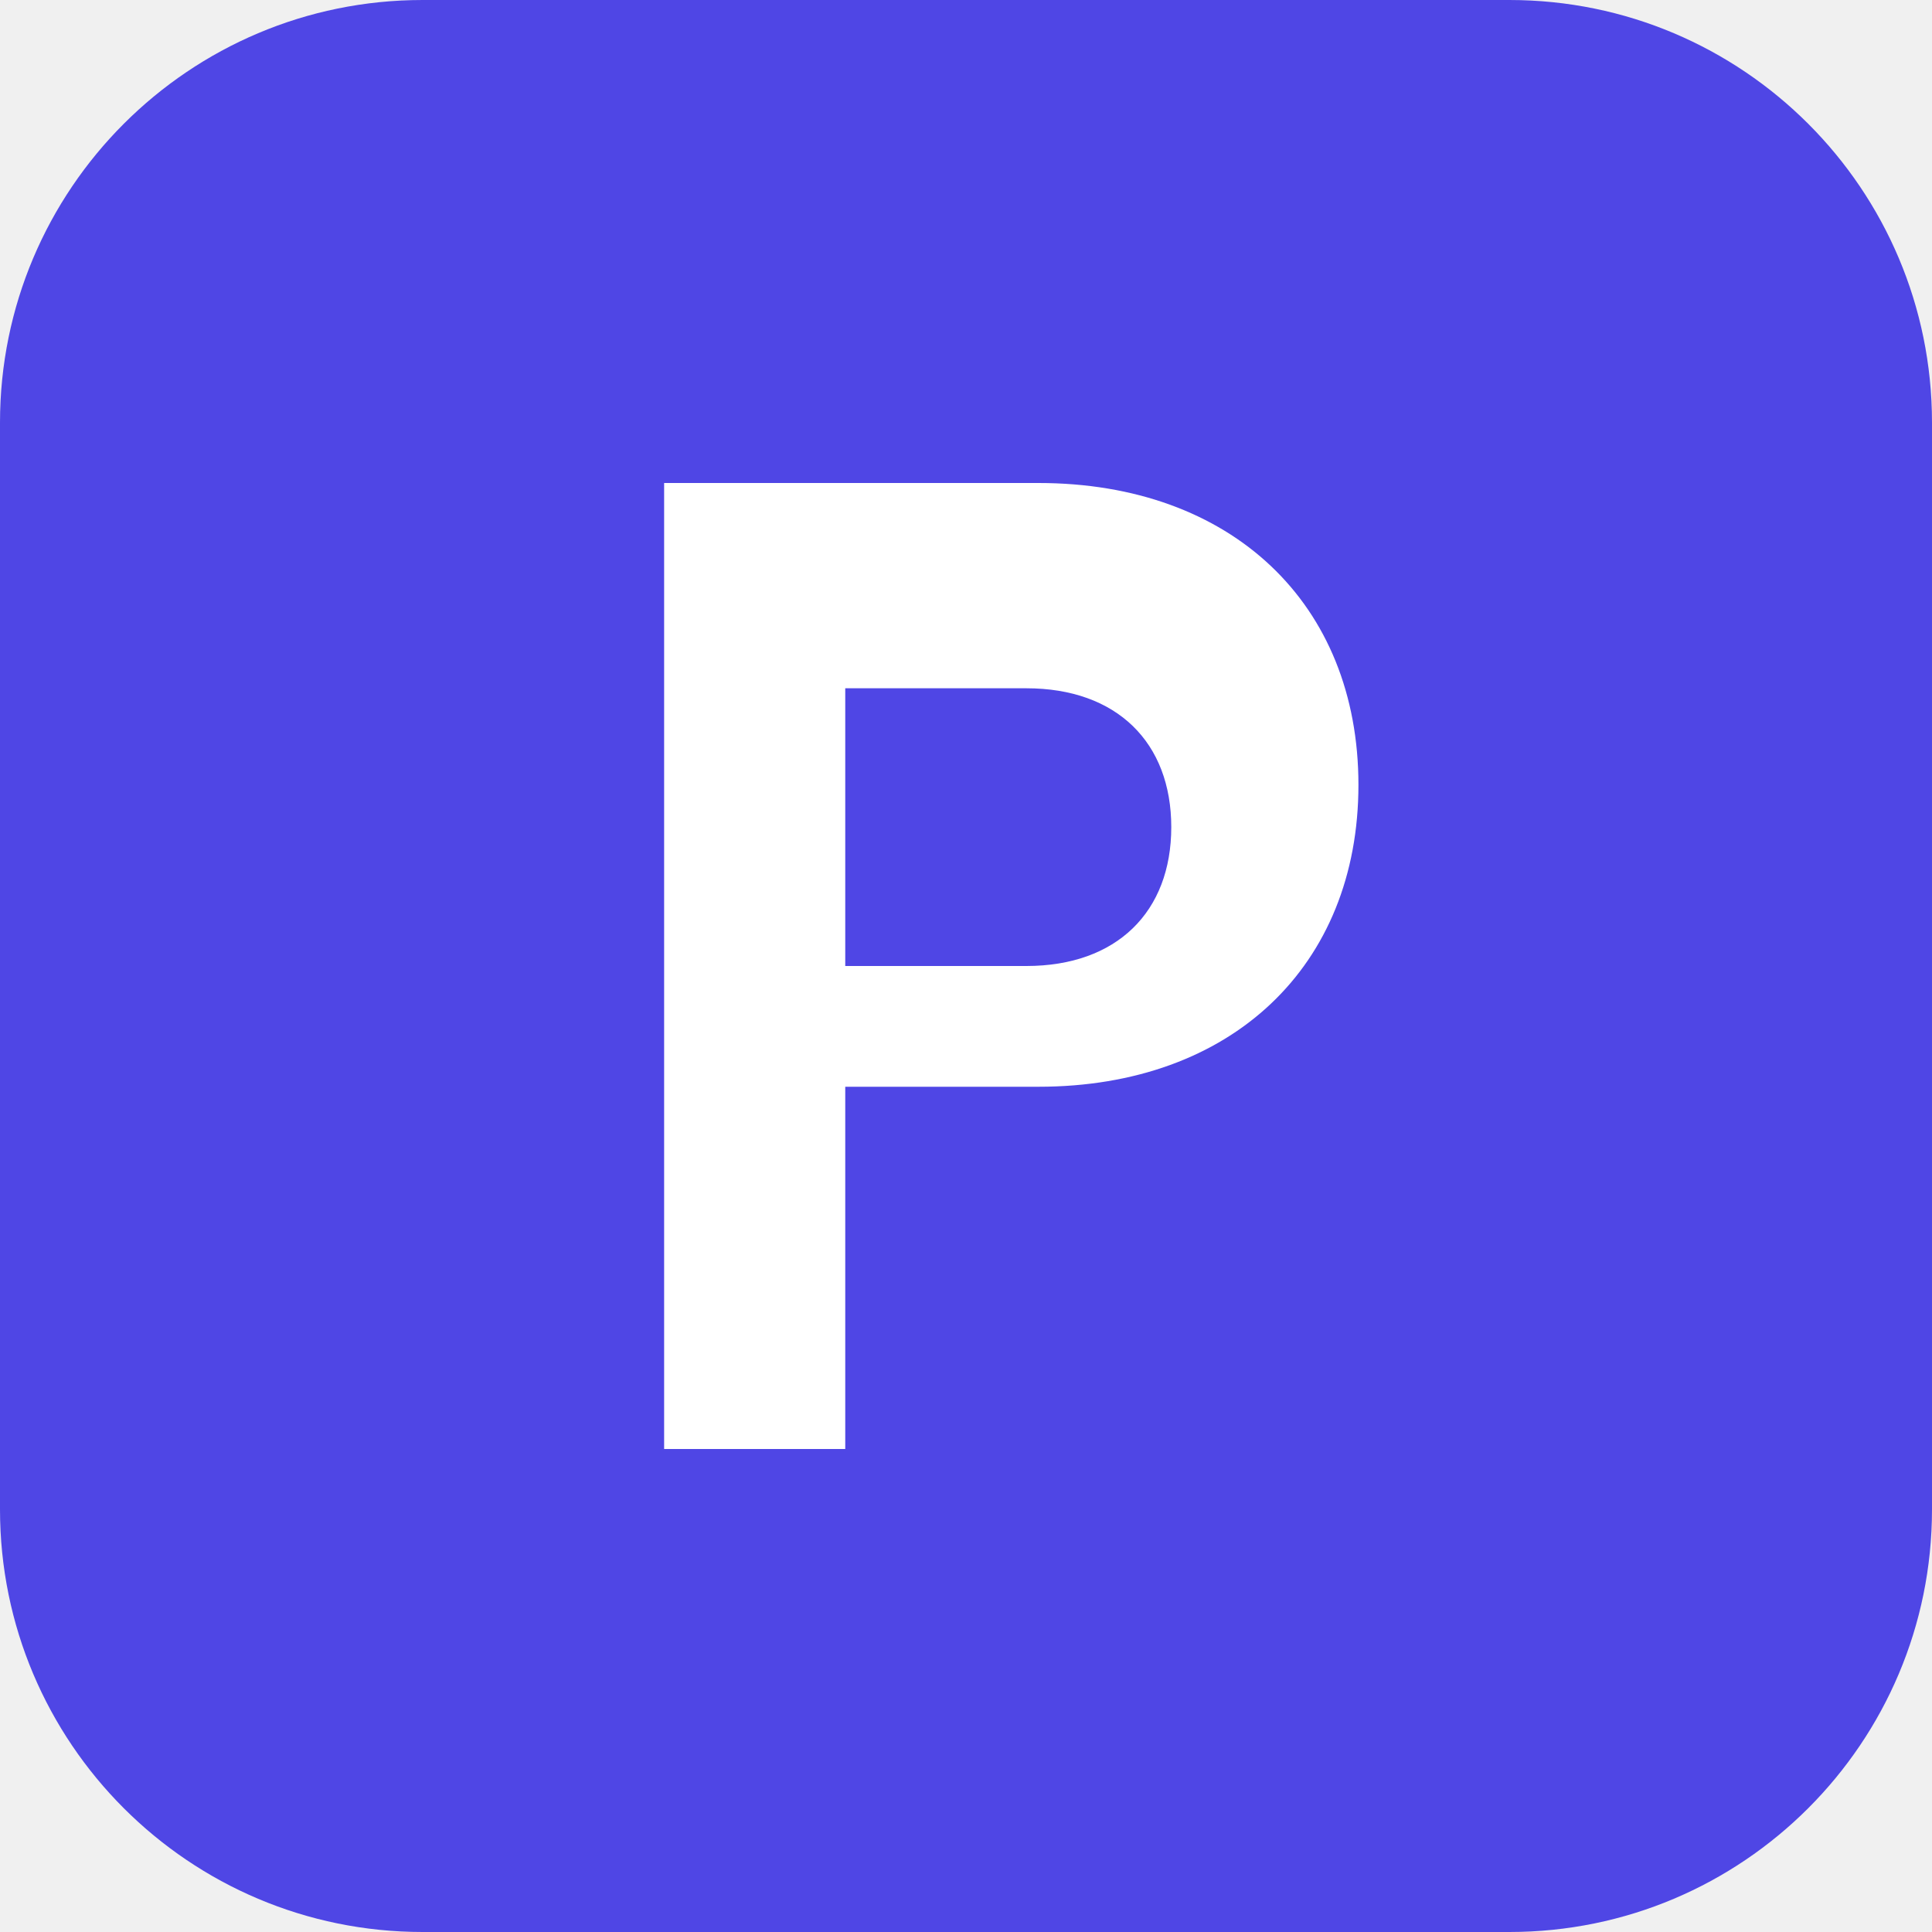
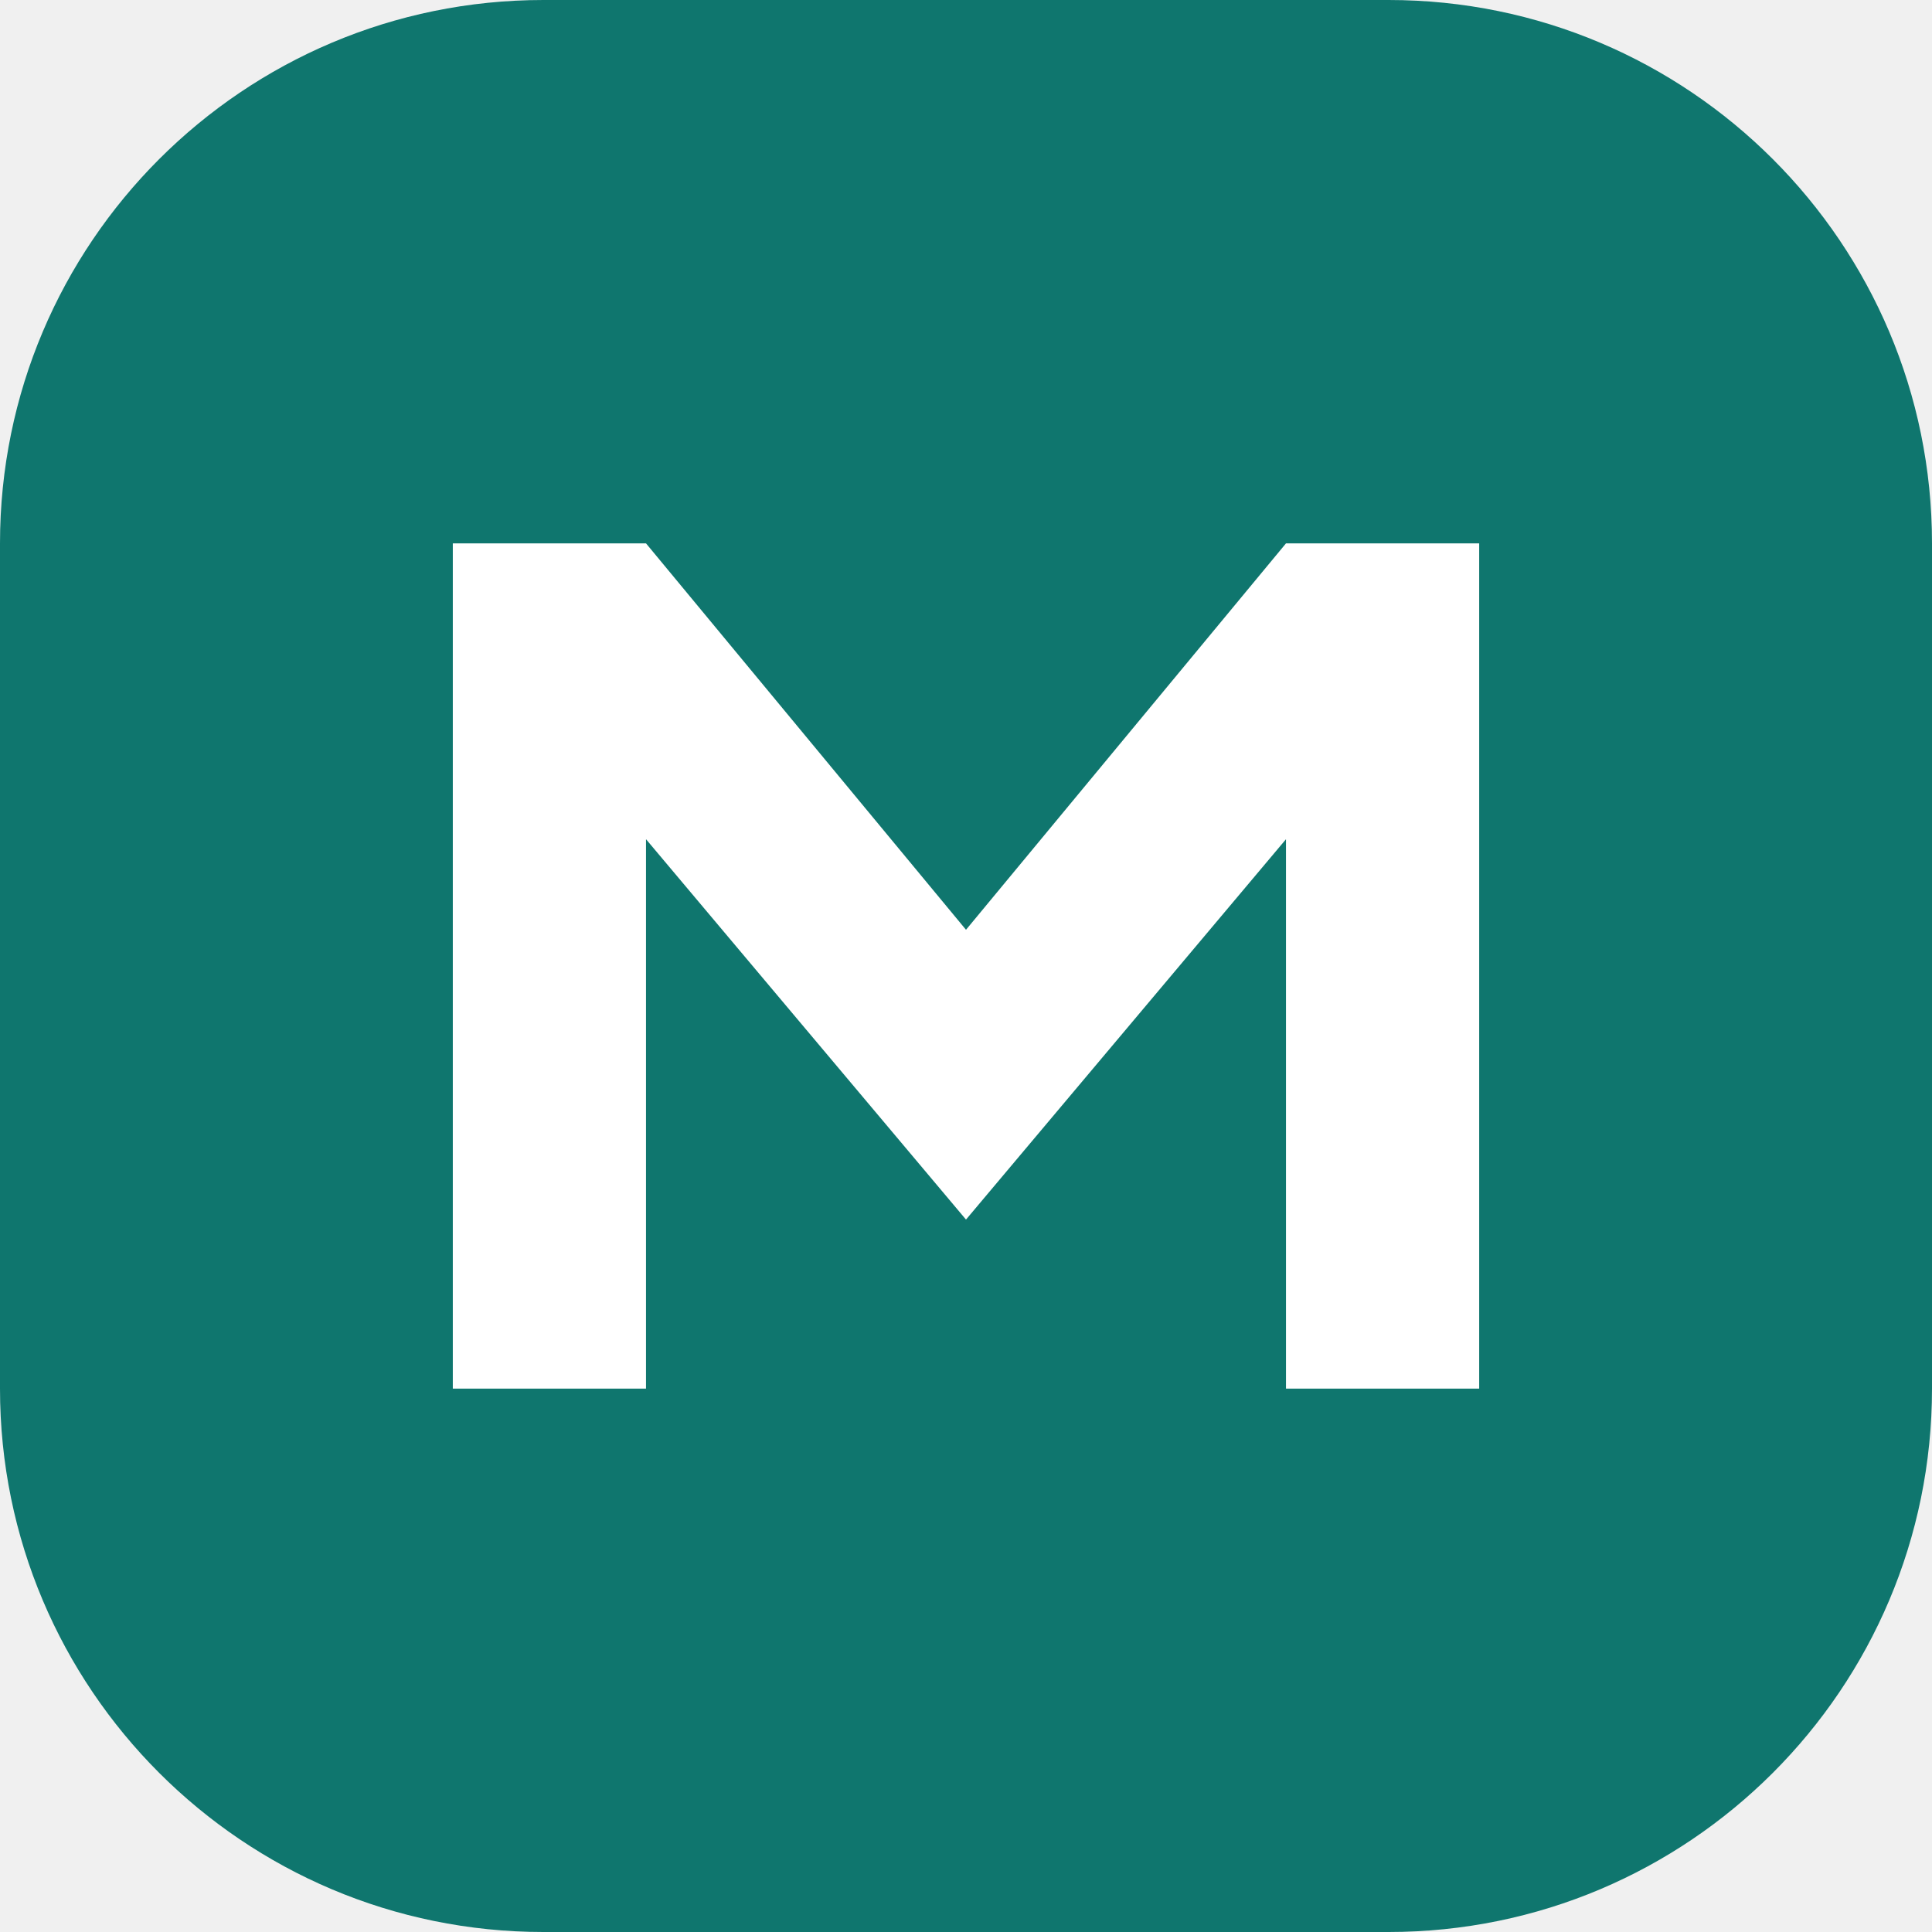
<svg xmlns="http://www.w3.org/2000/svg" width="32" height="32" viewBox="0 0 32 32" fill="none" role="img" aria-label="App icon">
-   <rect width="32" height="32" rx="7" fill="#4f46e5" />
-   <path d="M11 8h6.2c3.2 0 5.3 2 5.3 5s-2.1 5-5.3 5H14v6h-3V8zm3 8h3c1.5 0 2.4-.9 2.4-2.3S18.5 11.4 17 11.4h-3V16z" fill="#ffffff" />
+   <rect width="32" height="32" rx="9" fill="#0f766e" />
+   <path d="M7.5 23V9h3.2l5.3 6.4L21.3 9h3.2v14h-3.2v-9.1L16 20.2l-5.3-6.3V23H7.5z" fill="#ffffff" />
</svg>
